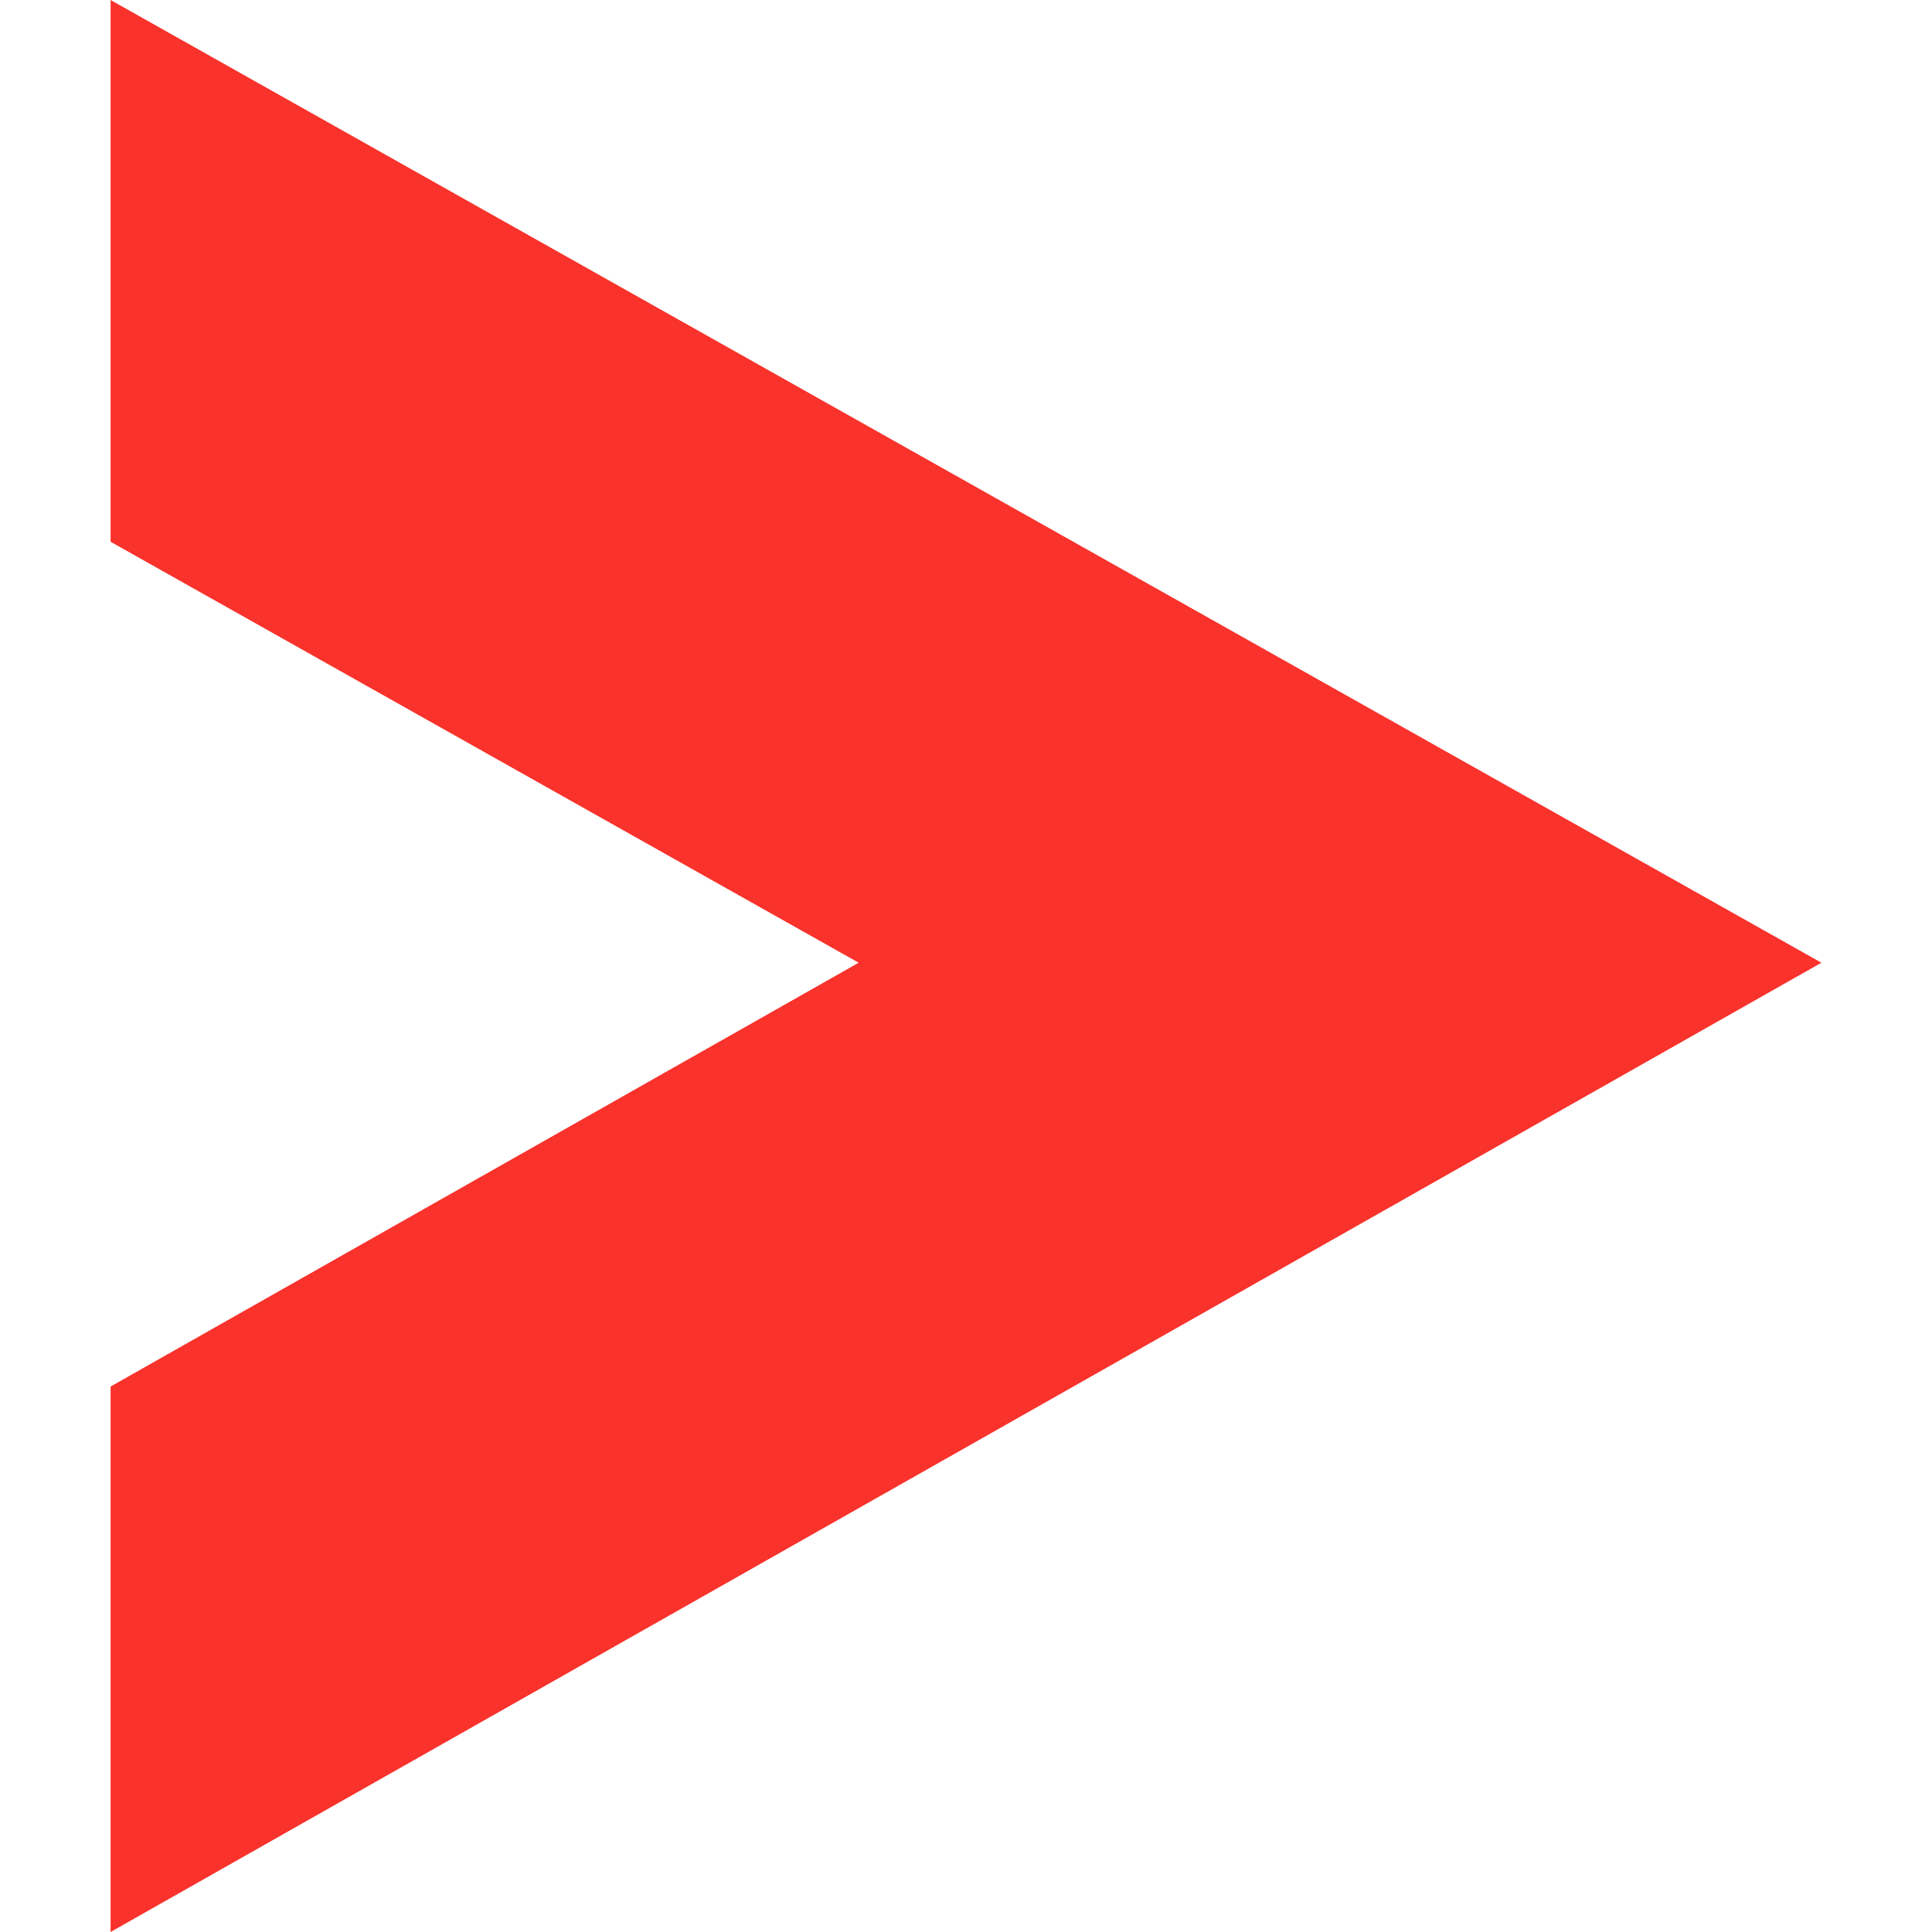
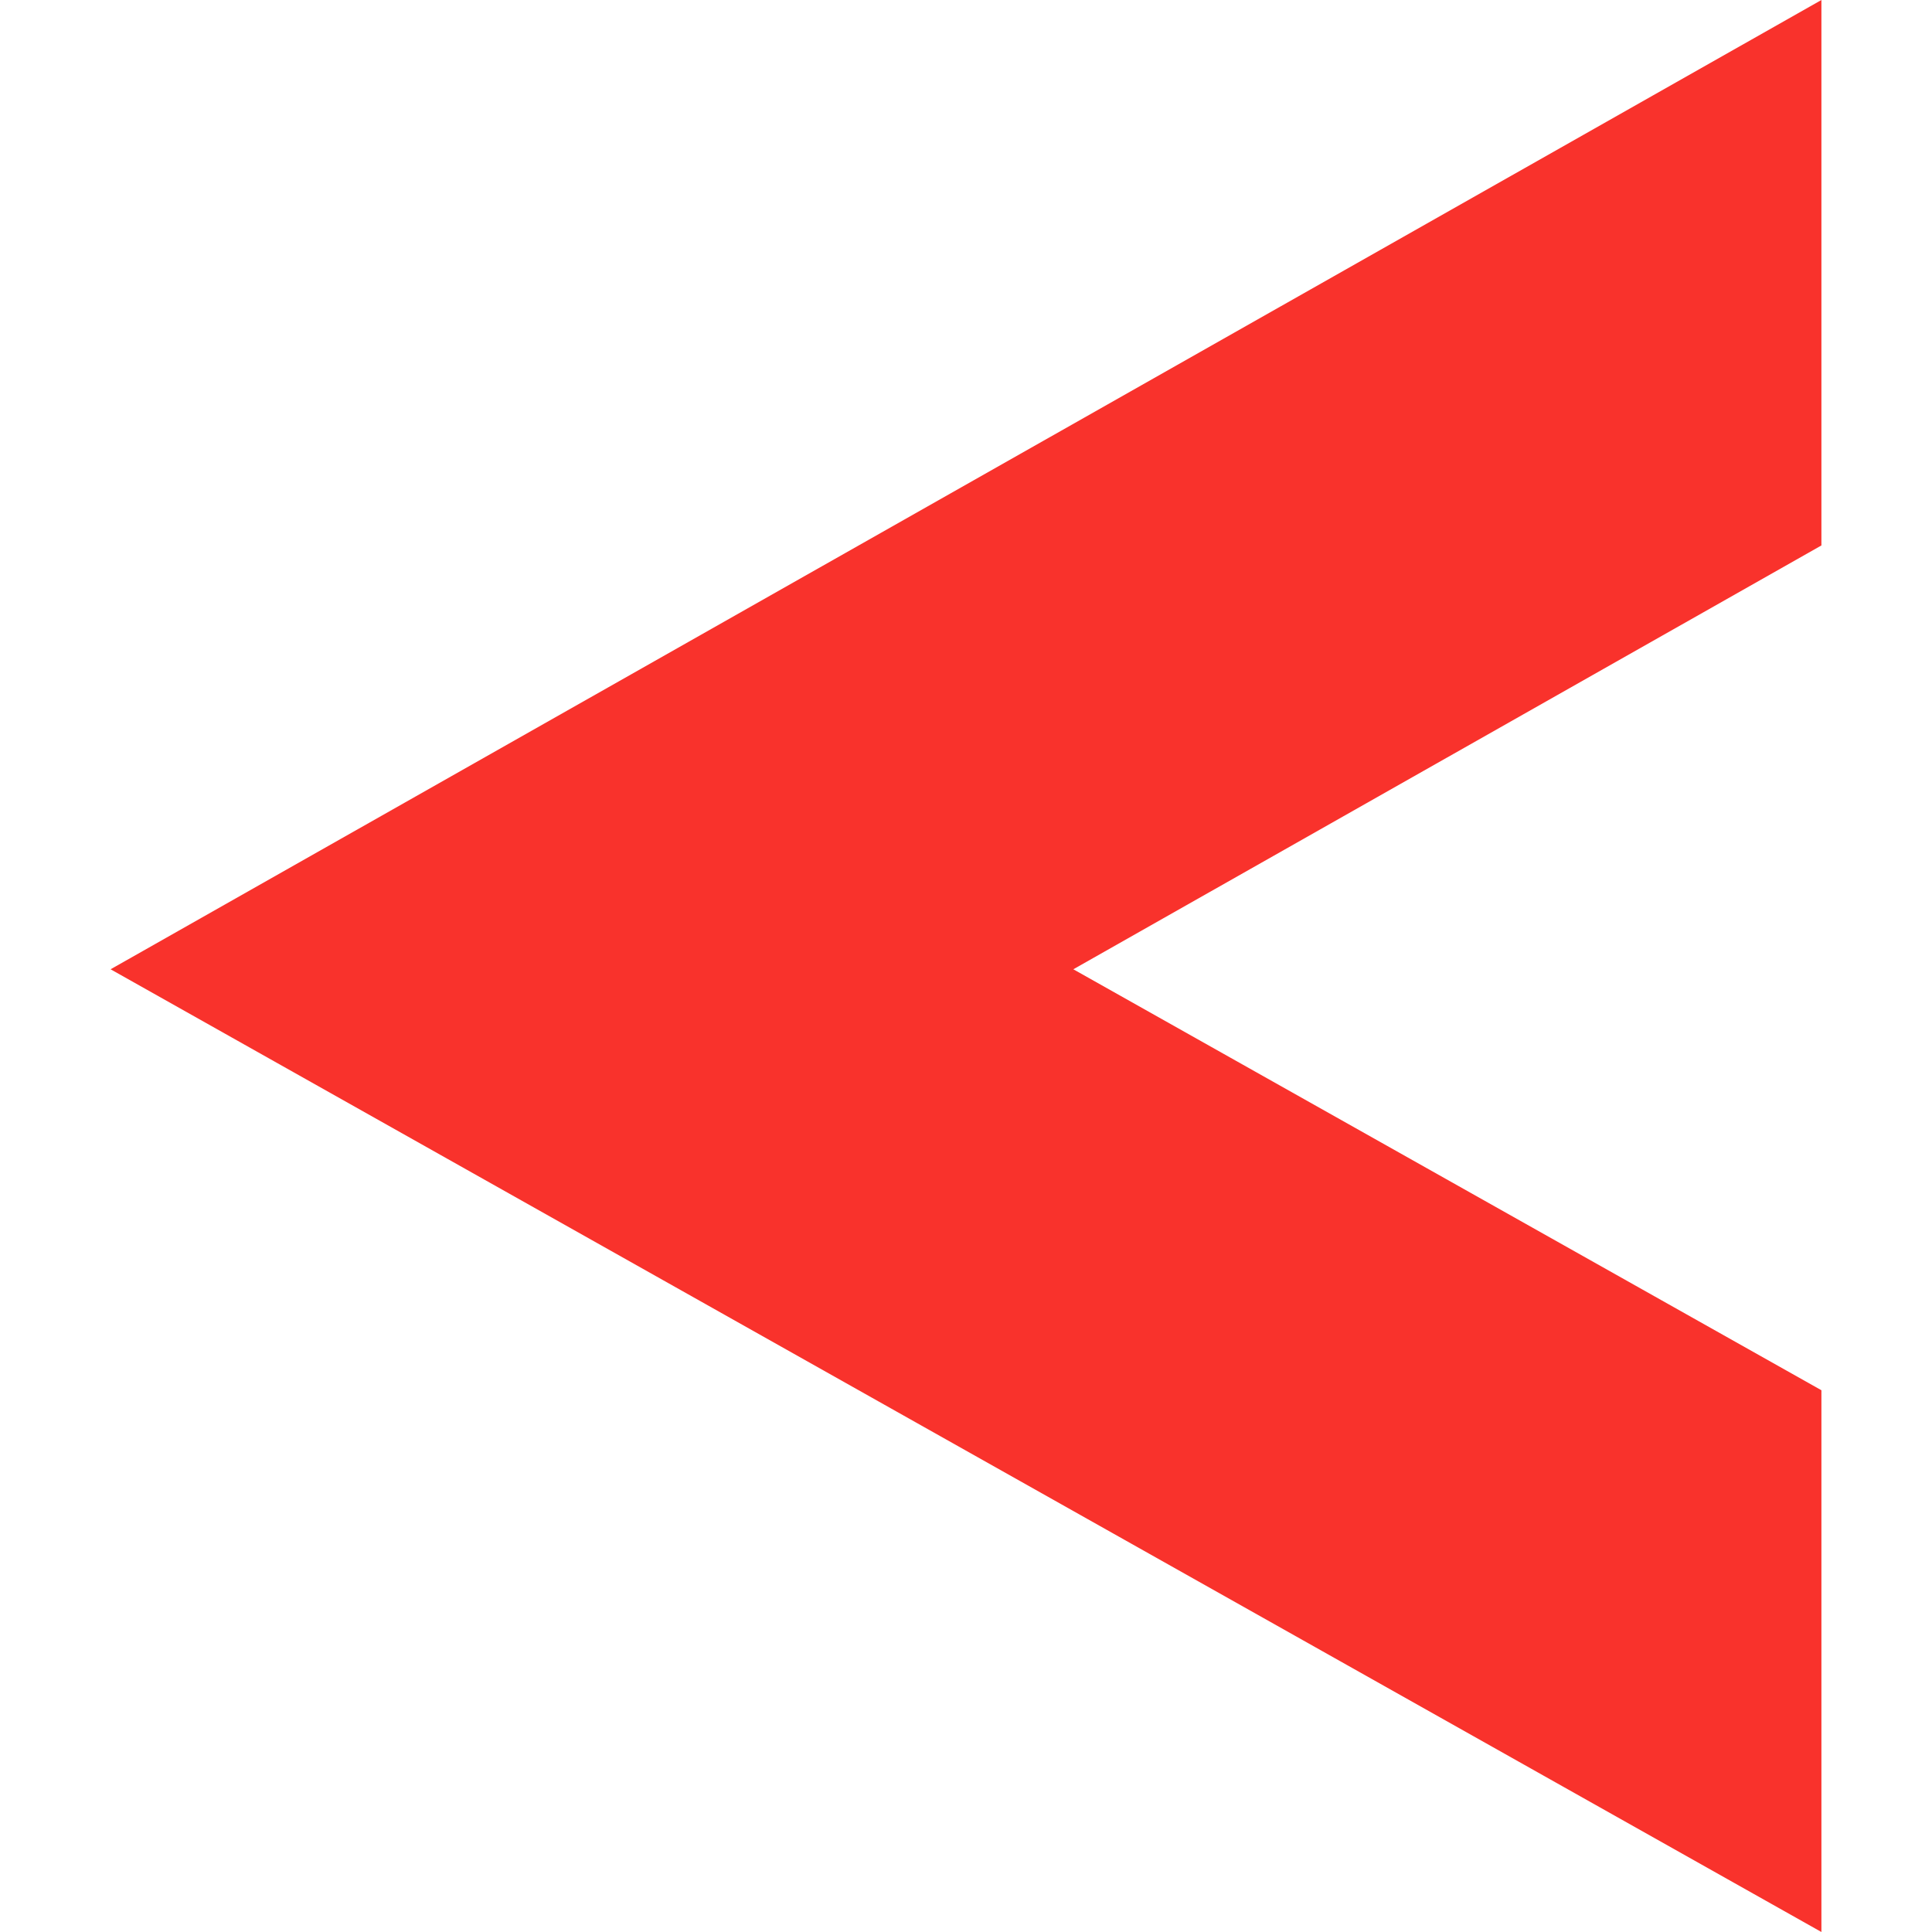
- <svg xmlns="http://www.w3.org/2000/svg" version="1.1" id="Capa_1" x="0px" y="0px" viewBox="0 0 297 297" style="enable-background:new 0 0 297 297;" xml:space="preserve">
-   <g>
-     <g>
-       <polygon style="fill: #F9322C" points="280,147.996 17,0 17,83.283 132,147.996 17,213.15 17,297   " />
+ <svg xmlns="http://www.w3.org/2000/svg" version="1.1" style="" xml:space="preserve" width="297" height="297">
+   <rect id="backgroundrect" width="100%" height="100%" x="0" y="0" fill="none" stroke="none" />
+   <g class="currentLayer" style="">
+     <g id="svg_1" class="" transform="rotate(-180 148.5,148.5) ">
+       <g id="svg_2">
+         <polygon style="fill: #F9322C" points="280,147.996 17,0 17,83.283 132,147.996 17,213.15 17,297   " id="svg_3" />
+       </g>
    </g>
+     <g id="svg_4">
+ </g>
+     <g id="svg_5">
+ </g>
+     <g id="svg_6">
+ </g>
+     <g id="svg_7">
+ </g>
+     <g id="svg_8">
+ </g>
+     <g id="svg_9">
+ </g>
+     <g id="svg_10">
+ </g>
+     <g id="svg_11">
+ </g>
+     <g id="svg_12">
+ </g>
+     <g id="svg_13">
+ </g>
+     <g id="svg_14">
+ </g>
+     <g id="svg_15">
+ </g>
+     <g id="svg_16">
+ </g>
+     <g id="svg_17">
+ </g>
+     <g id="svg_18">
+ </g>
  </g>
-   <g>
- </g>
-   <g>
- </g>
-   <g>
- </g>
-   <g>
- </g>
-   <g>
- </g>
-   <g>
- </g>
-   <g>
- </g>
-   <g>
- </g>
-   <g>
- </g>
-   <g>
- </g>
-   <g>
- </g>
-   <g>
- </g>
-   <g>
- </g>
-   <g>
- </g>
-   <g>
- </g>
</svg>
